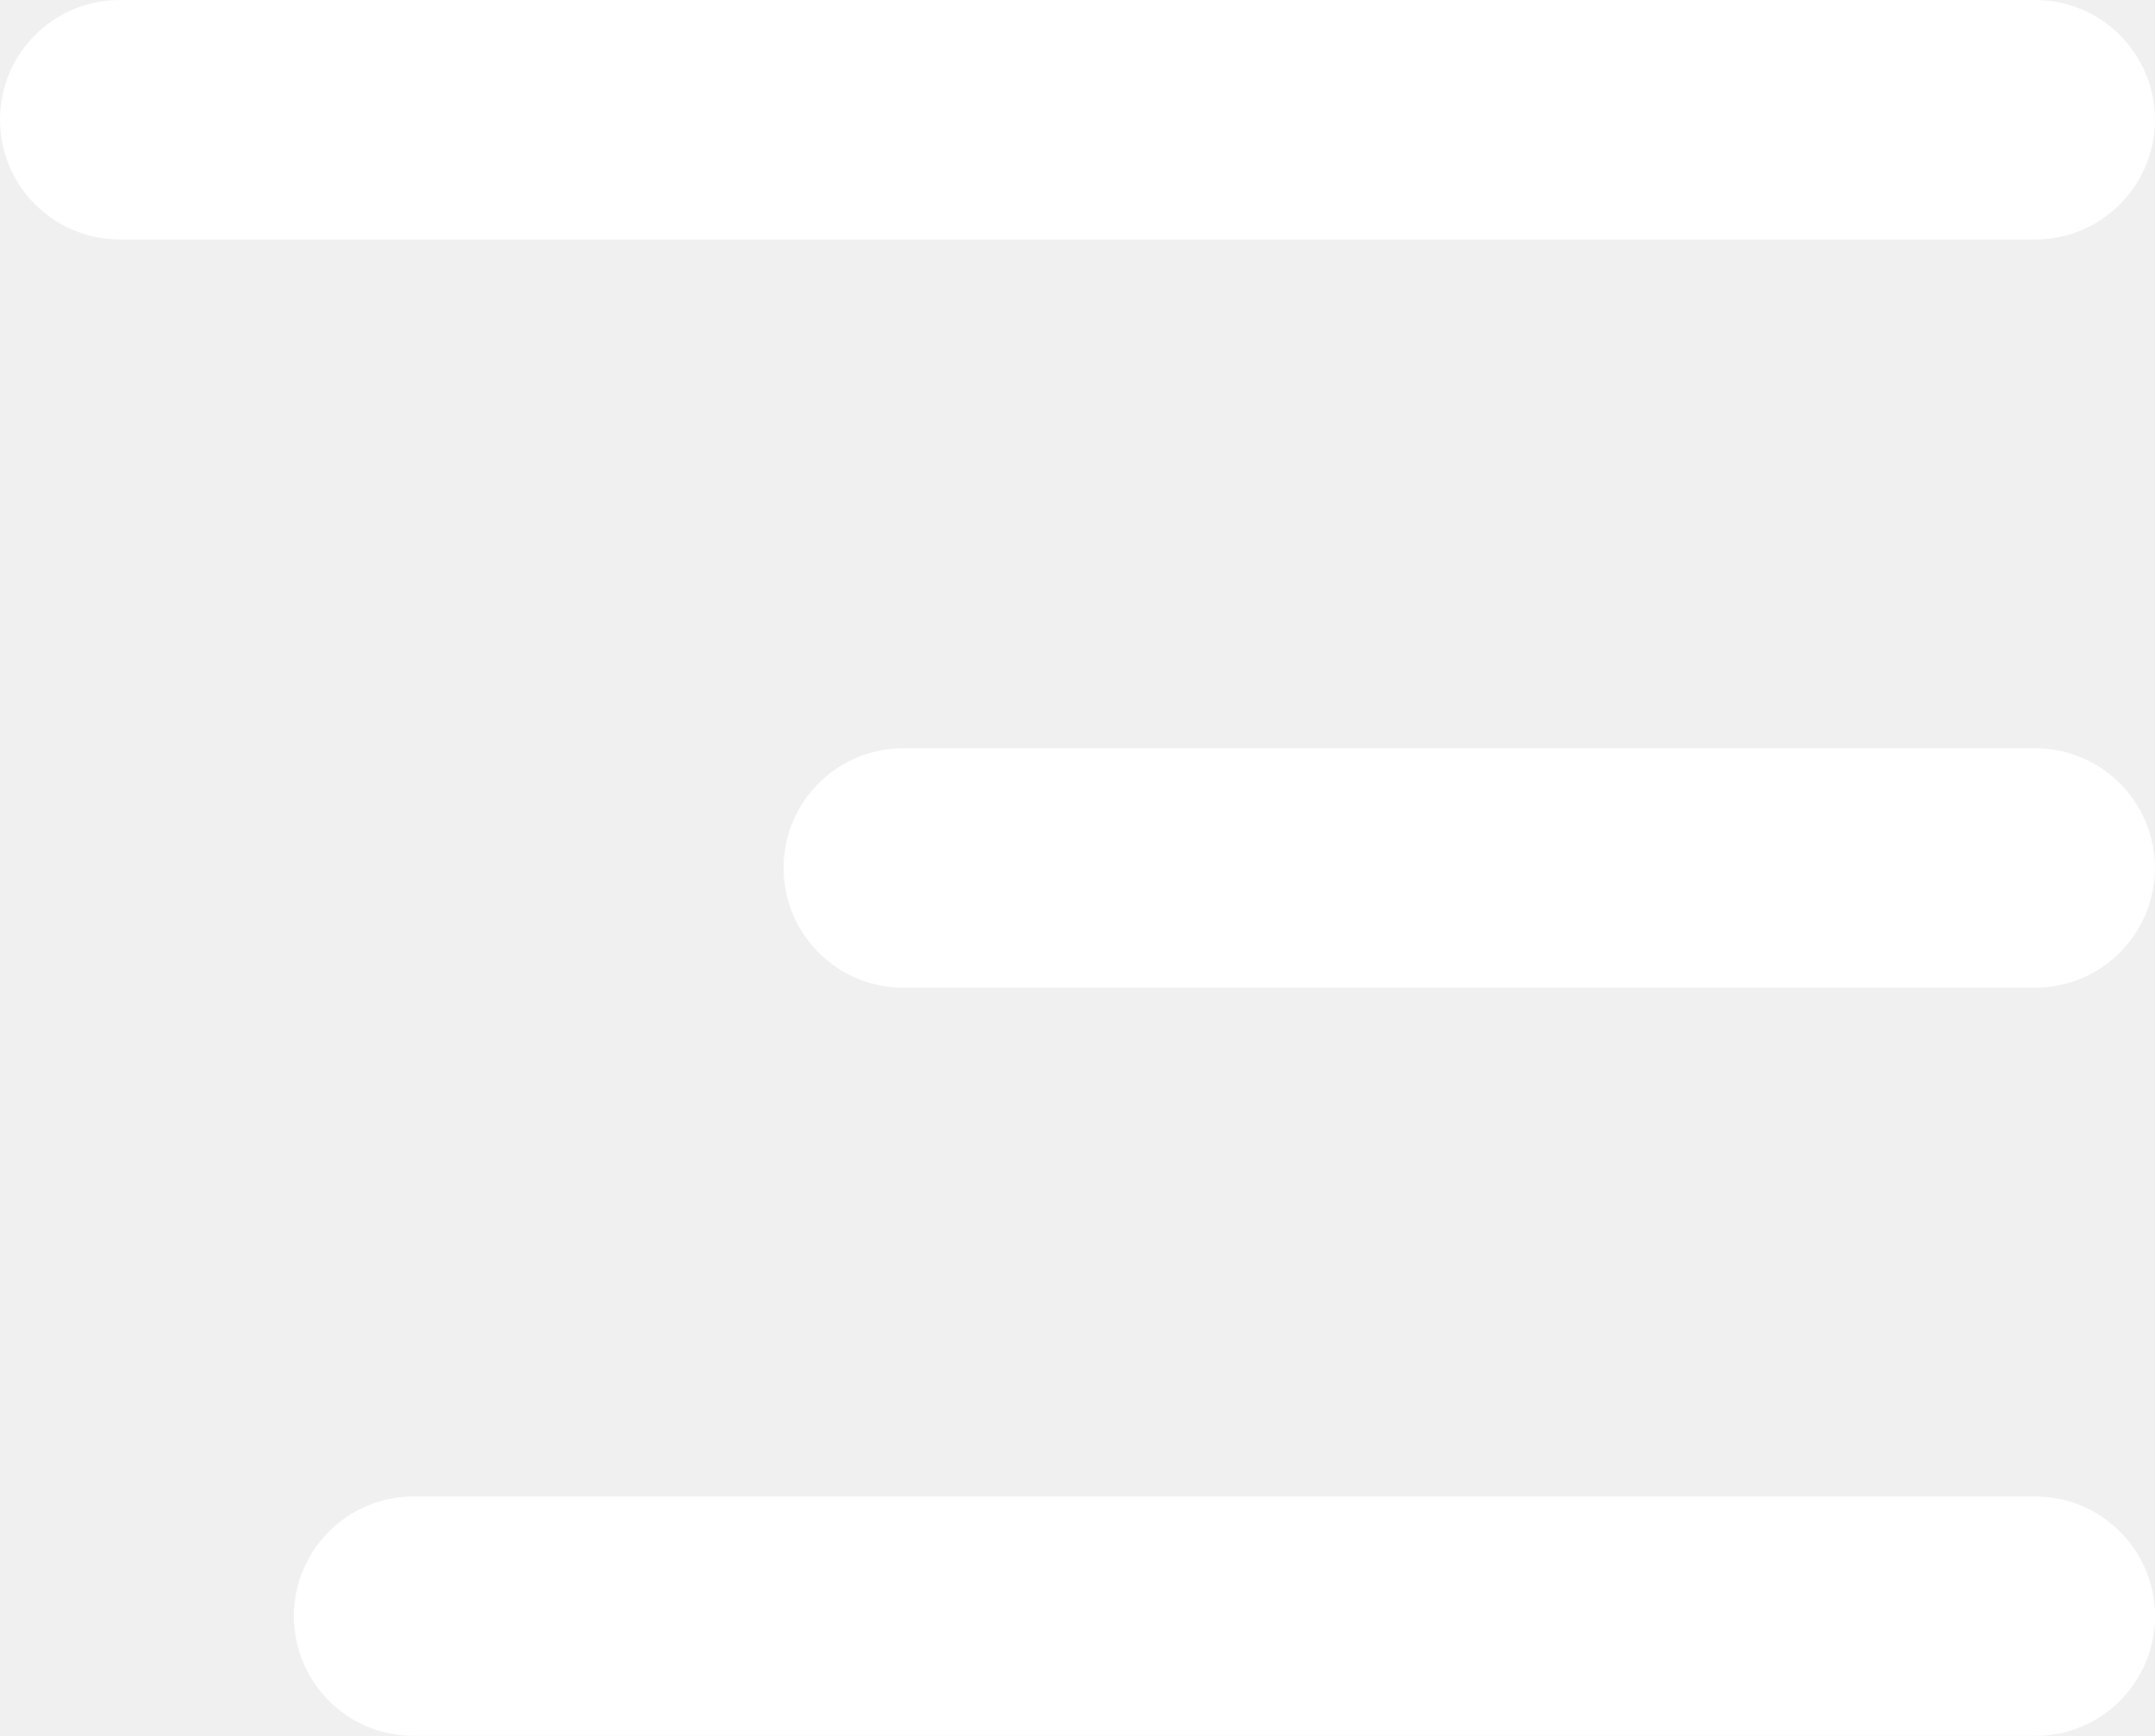
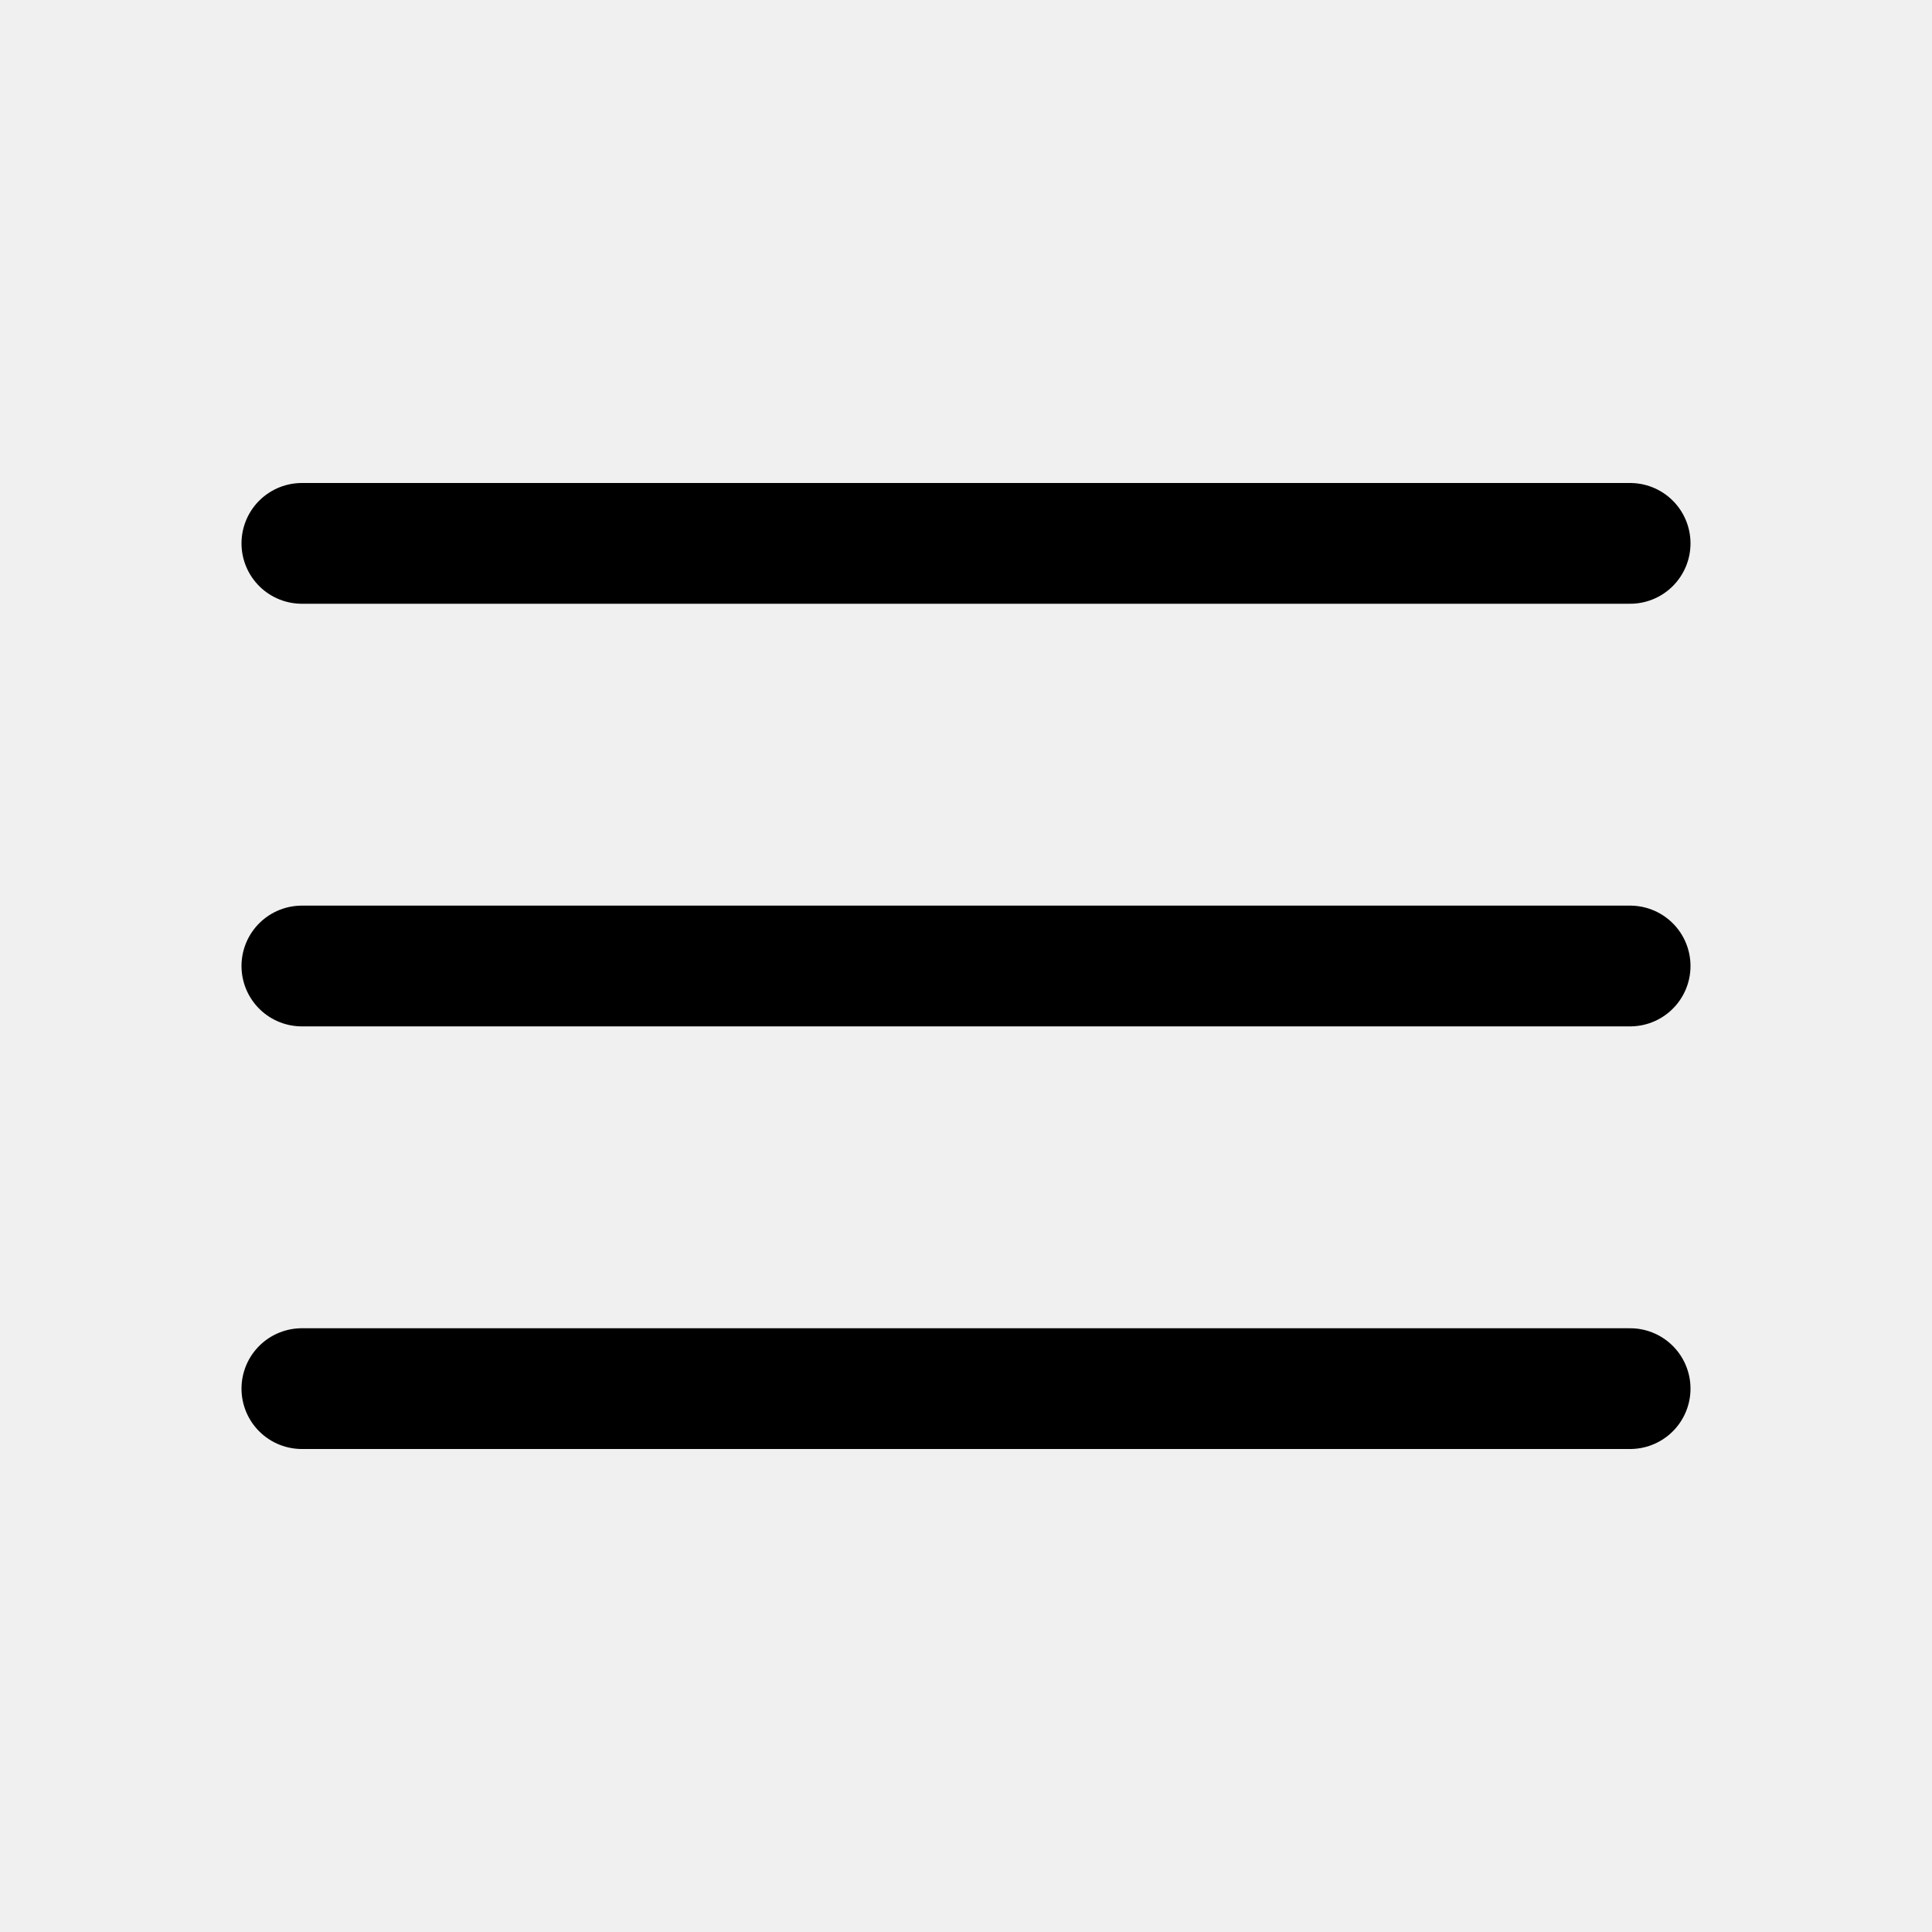
- <svg xmlns="http://www.w3.org/2000/svg" width="36" height="29" viewBox="0 0 36 29" fill="none">
-   <rect width="35.999" height="4" rx="2" fill="white" />
-   <rect x="13.09" y="12.5" width="22.908" height="4" rx="2" fill="white" />
-   <rect x="4.91" y="25" width="31.09" height="4" rx="2" fill="white" />
+ <svg xmlns="http://www.w3.org/2000/svg" fill="none" viewBox="0 0 24 24" stroke-width="1.5" stroke="currentColor" class="size-6">
+   <path stroke-linecap="round" stroke-linejoin="round" d="M3.75 6.75h16.5M3.75 12h16.5m-16.5 5.25h16.5" />
</svg>
